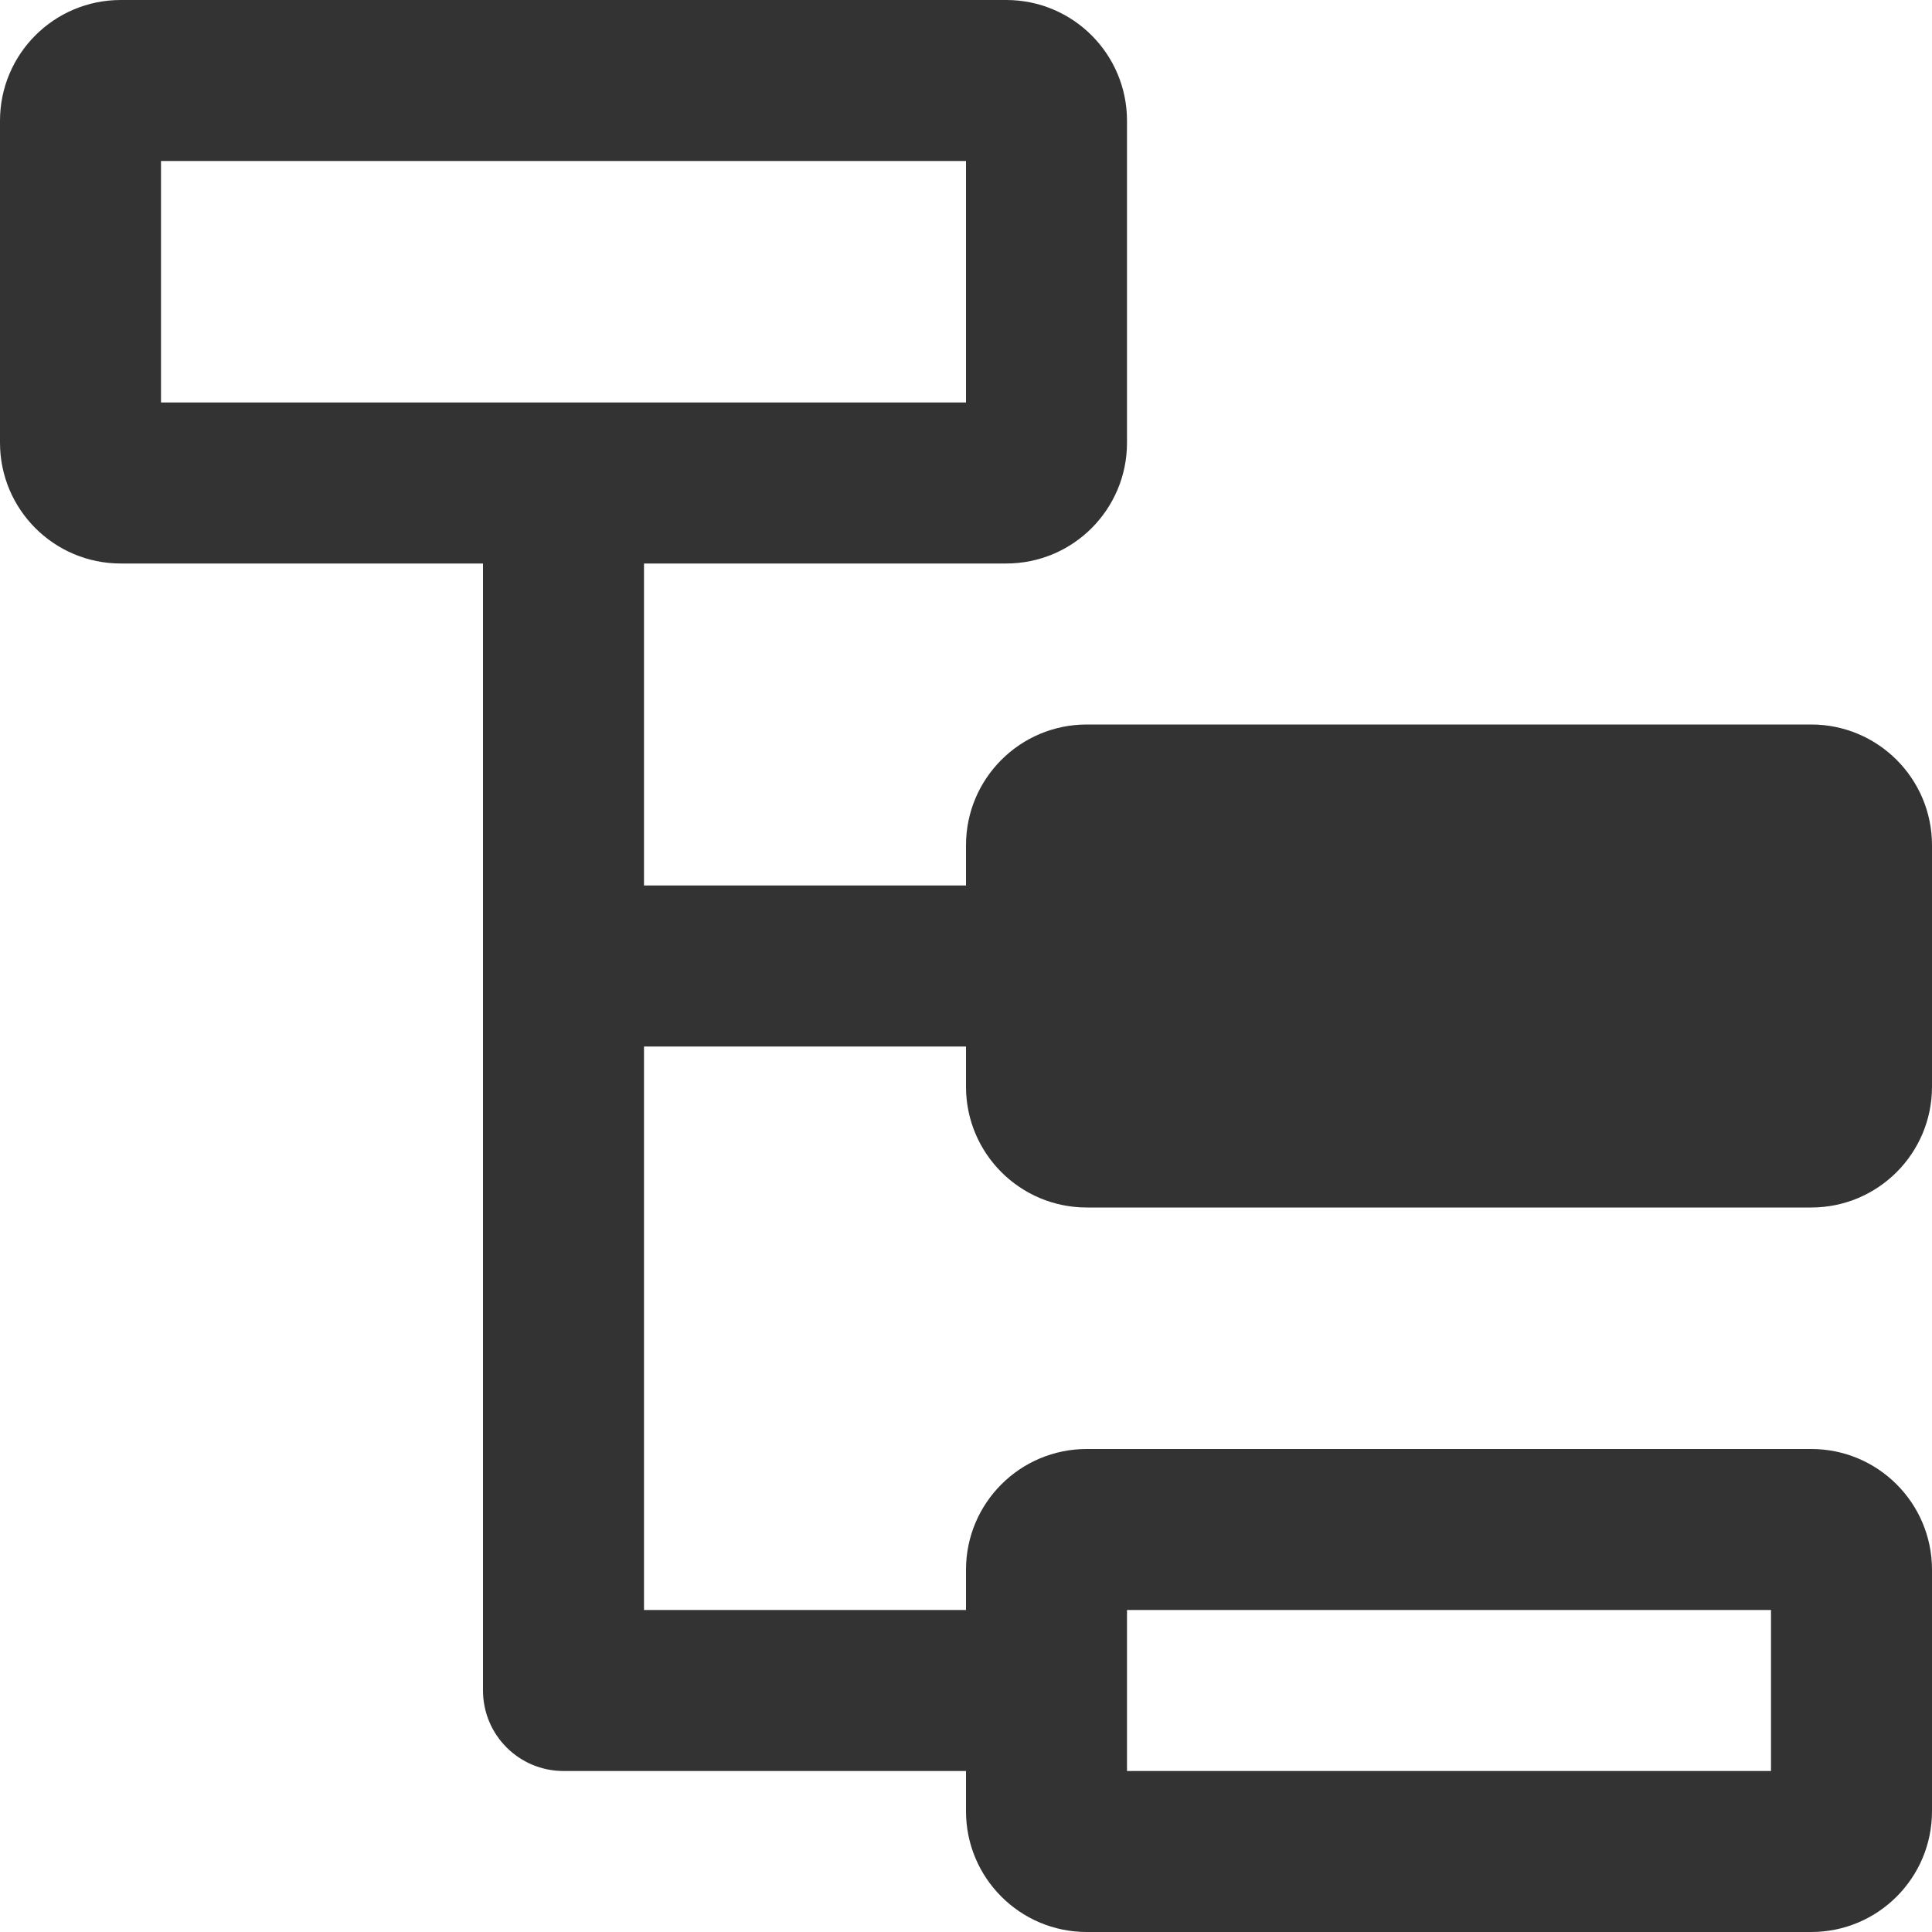
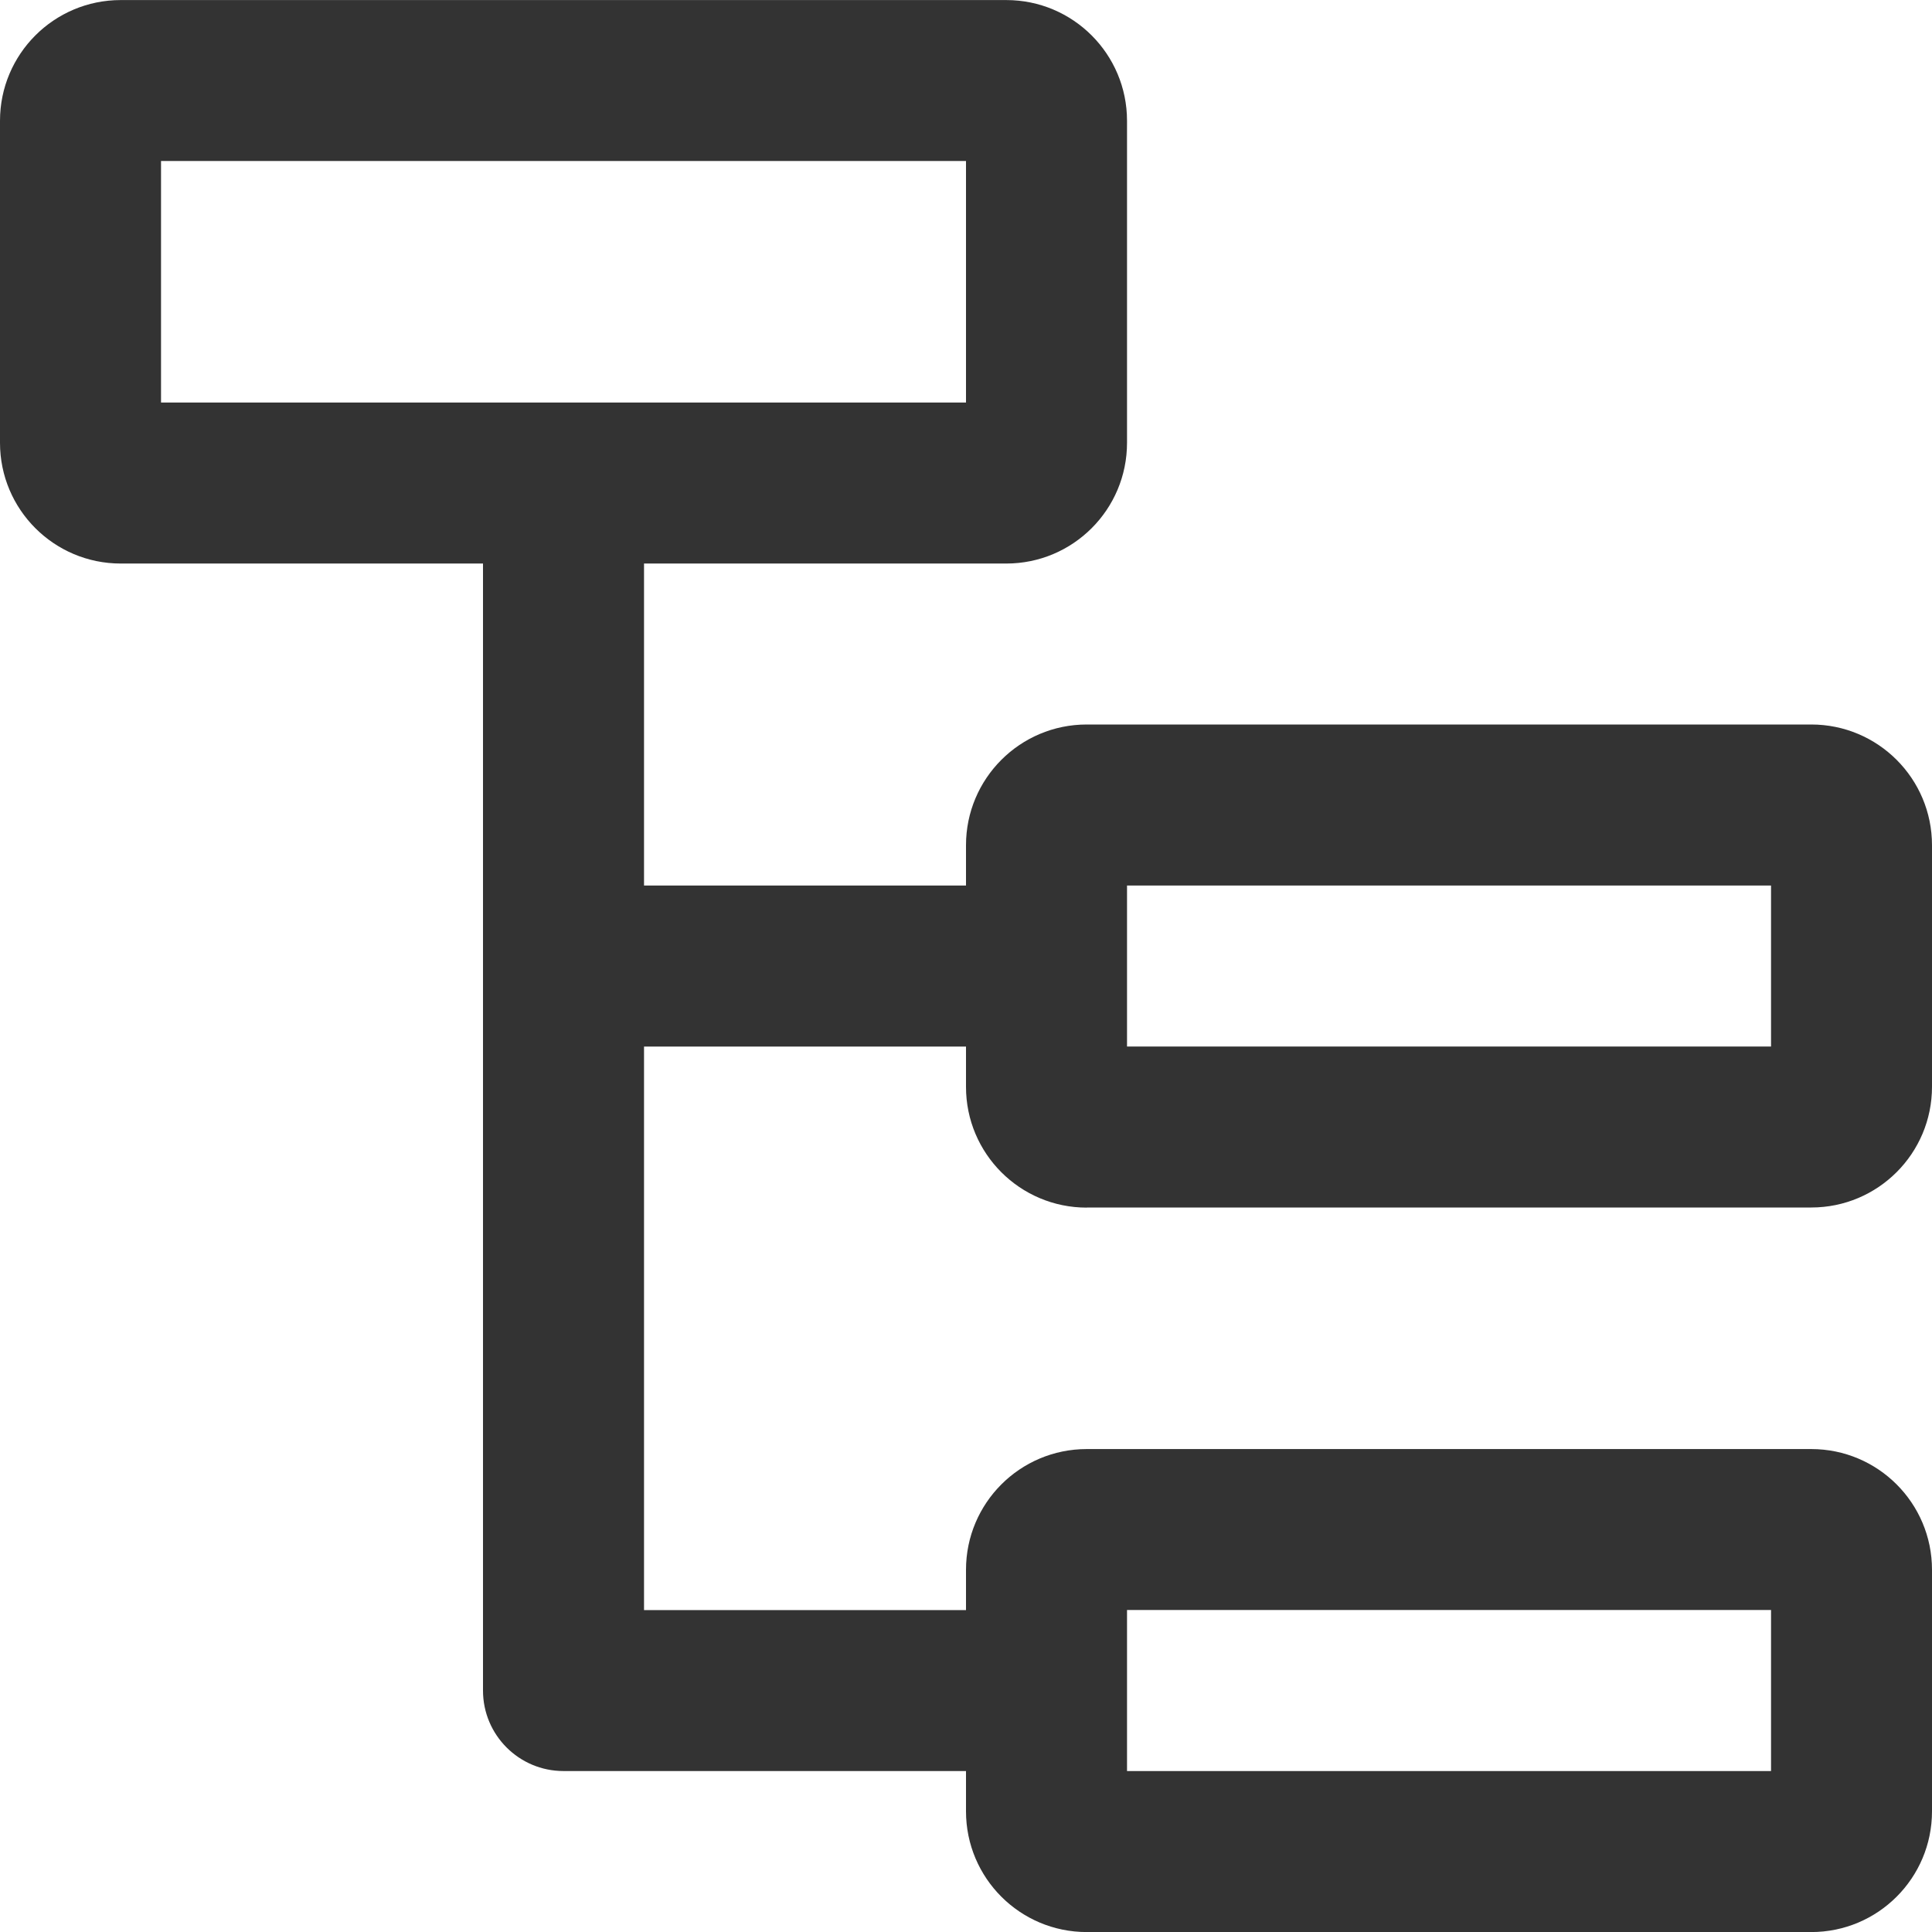
- <svg xmlns="http://www.w3.org/2000/svg" viewBox="0 0 96 96">
-   <path d="M54 60h36a6 6 0 0 0 6-6V42a6 6 0 0 0-6-6H54a6 6 0 0 0-6 6v2H32V28h18a6 6 0 0 0 6-6V6a6 6 0 0 0-6-6H6a6 6 0 0 0-6 6v16a6 6 0 0 0 6 6h18v56a4 4 0 0 0 4 4h20v2a6 6 0 0 0 6 6h36a6 6 0 0 0 6-6V78a6 6 0 0 0-6-6H54a6 6 0 0 0-6 6v2H32V52h16v2a6 6 0 0 0 6 6zm2 20h32v8H56zM8 20V8h40v12z" fill="#333" />
+ <svg xmlns="http://www.w3.org/2000/svg" version="1.1" width="32" height="32" viewBox="0 0 32 32">
+   <path fill="#333" d="M18 20h12c1.105 0 2-0.895 2-2v0-4c0-1.105-0.895-2-2-2v0h-12c-1.105 0-2 0.895-2 2v0 0.667h-5.333v-5.333h6c1.105 0 2-0.895 2-2v0-5.333c0-1.105-0.895-2-2-2v0h-14.667c-1.105 0-2 0.895-2 2v0 5.333c0 1.105 0.895 2 2 2v0h6v18.667c0 0.736 0.597 1.333 1.333 1.333v0h6.667v0.667c0 1.105 0.895 2 2 2v0h12c1.105 0 2-0.895 2-2v0-4c0-1.105-0.895-2-2-2v0h-12c-1.105 0-2 0.895-2 2v0 0.667h-5.333v-9.333h5.333v0.667c0 1.105 0.895 2 2 2v0zM2.667 2.667h13.333v4h-13.333zM18.667 26.667h10.667v2.667h-10.667zM18.667 14.667h10.667v2.667h-10.667z" />
</svg>
